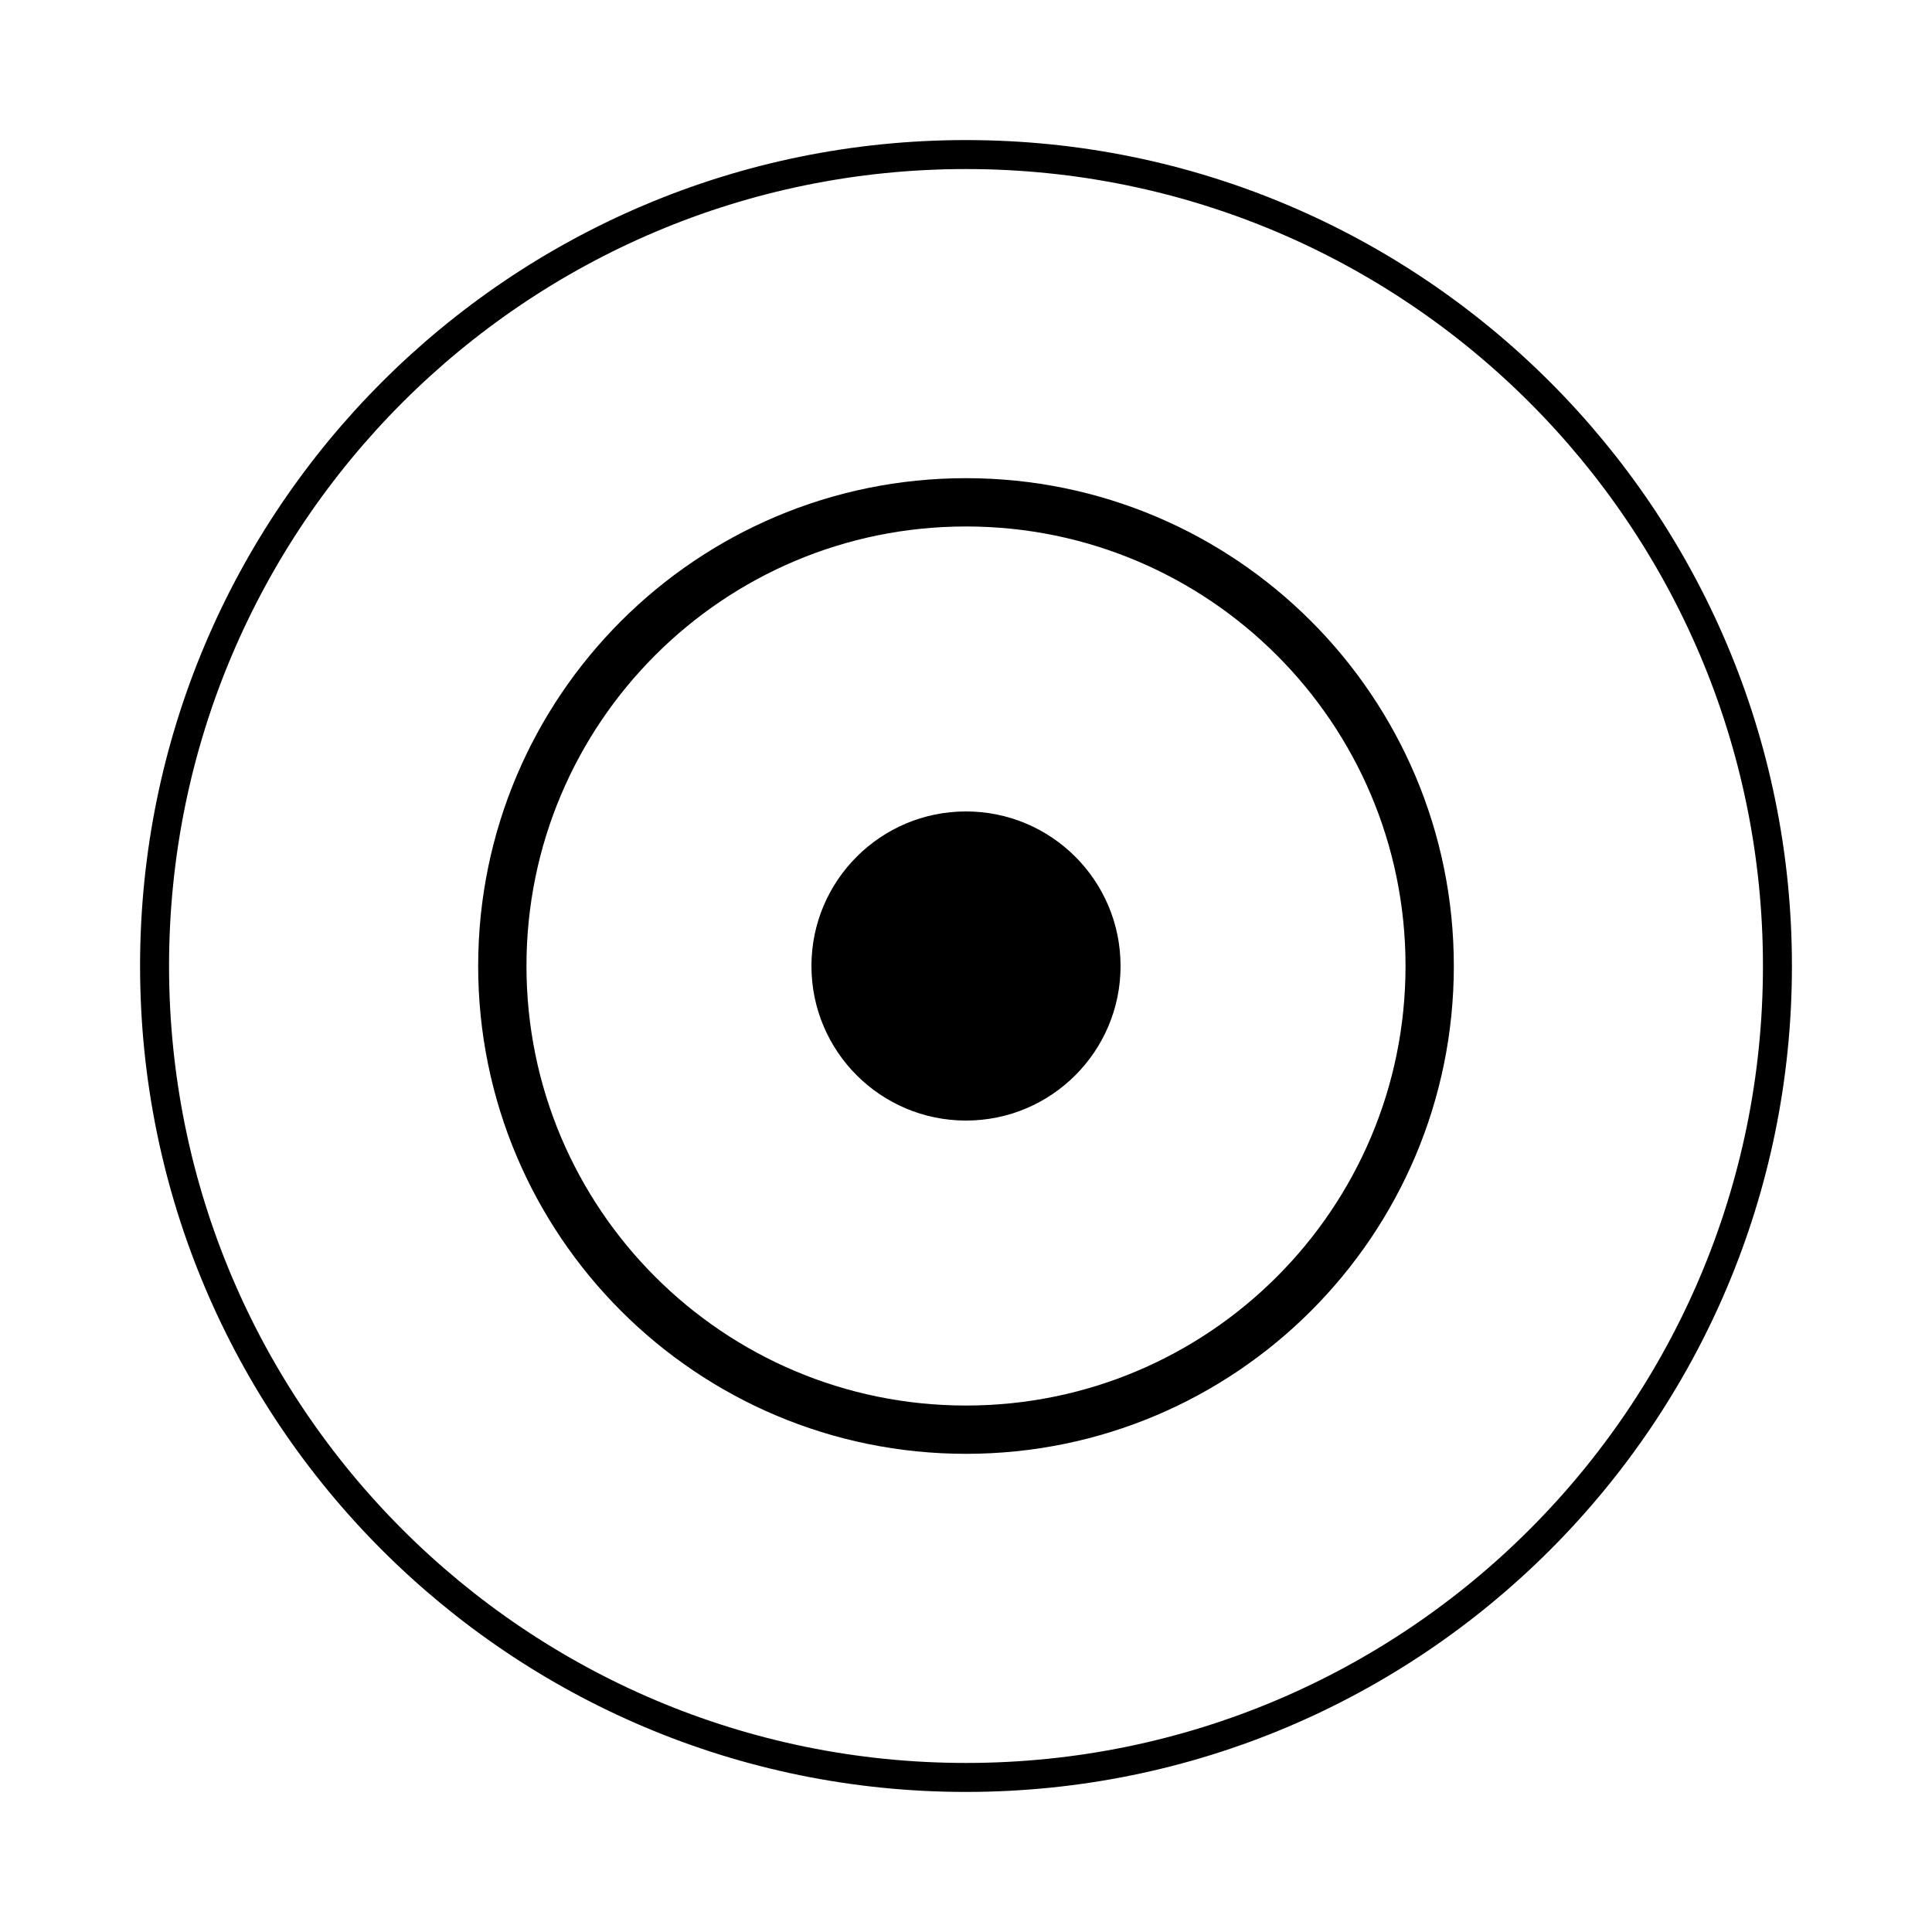
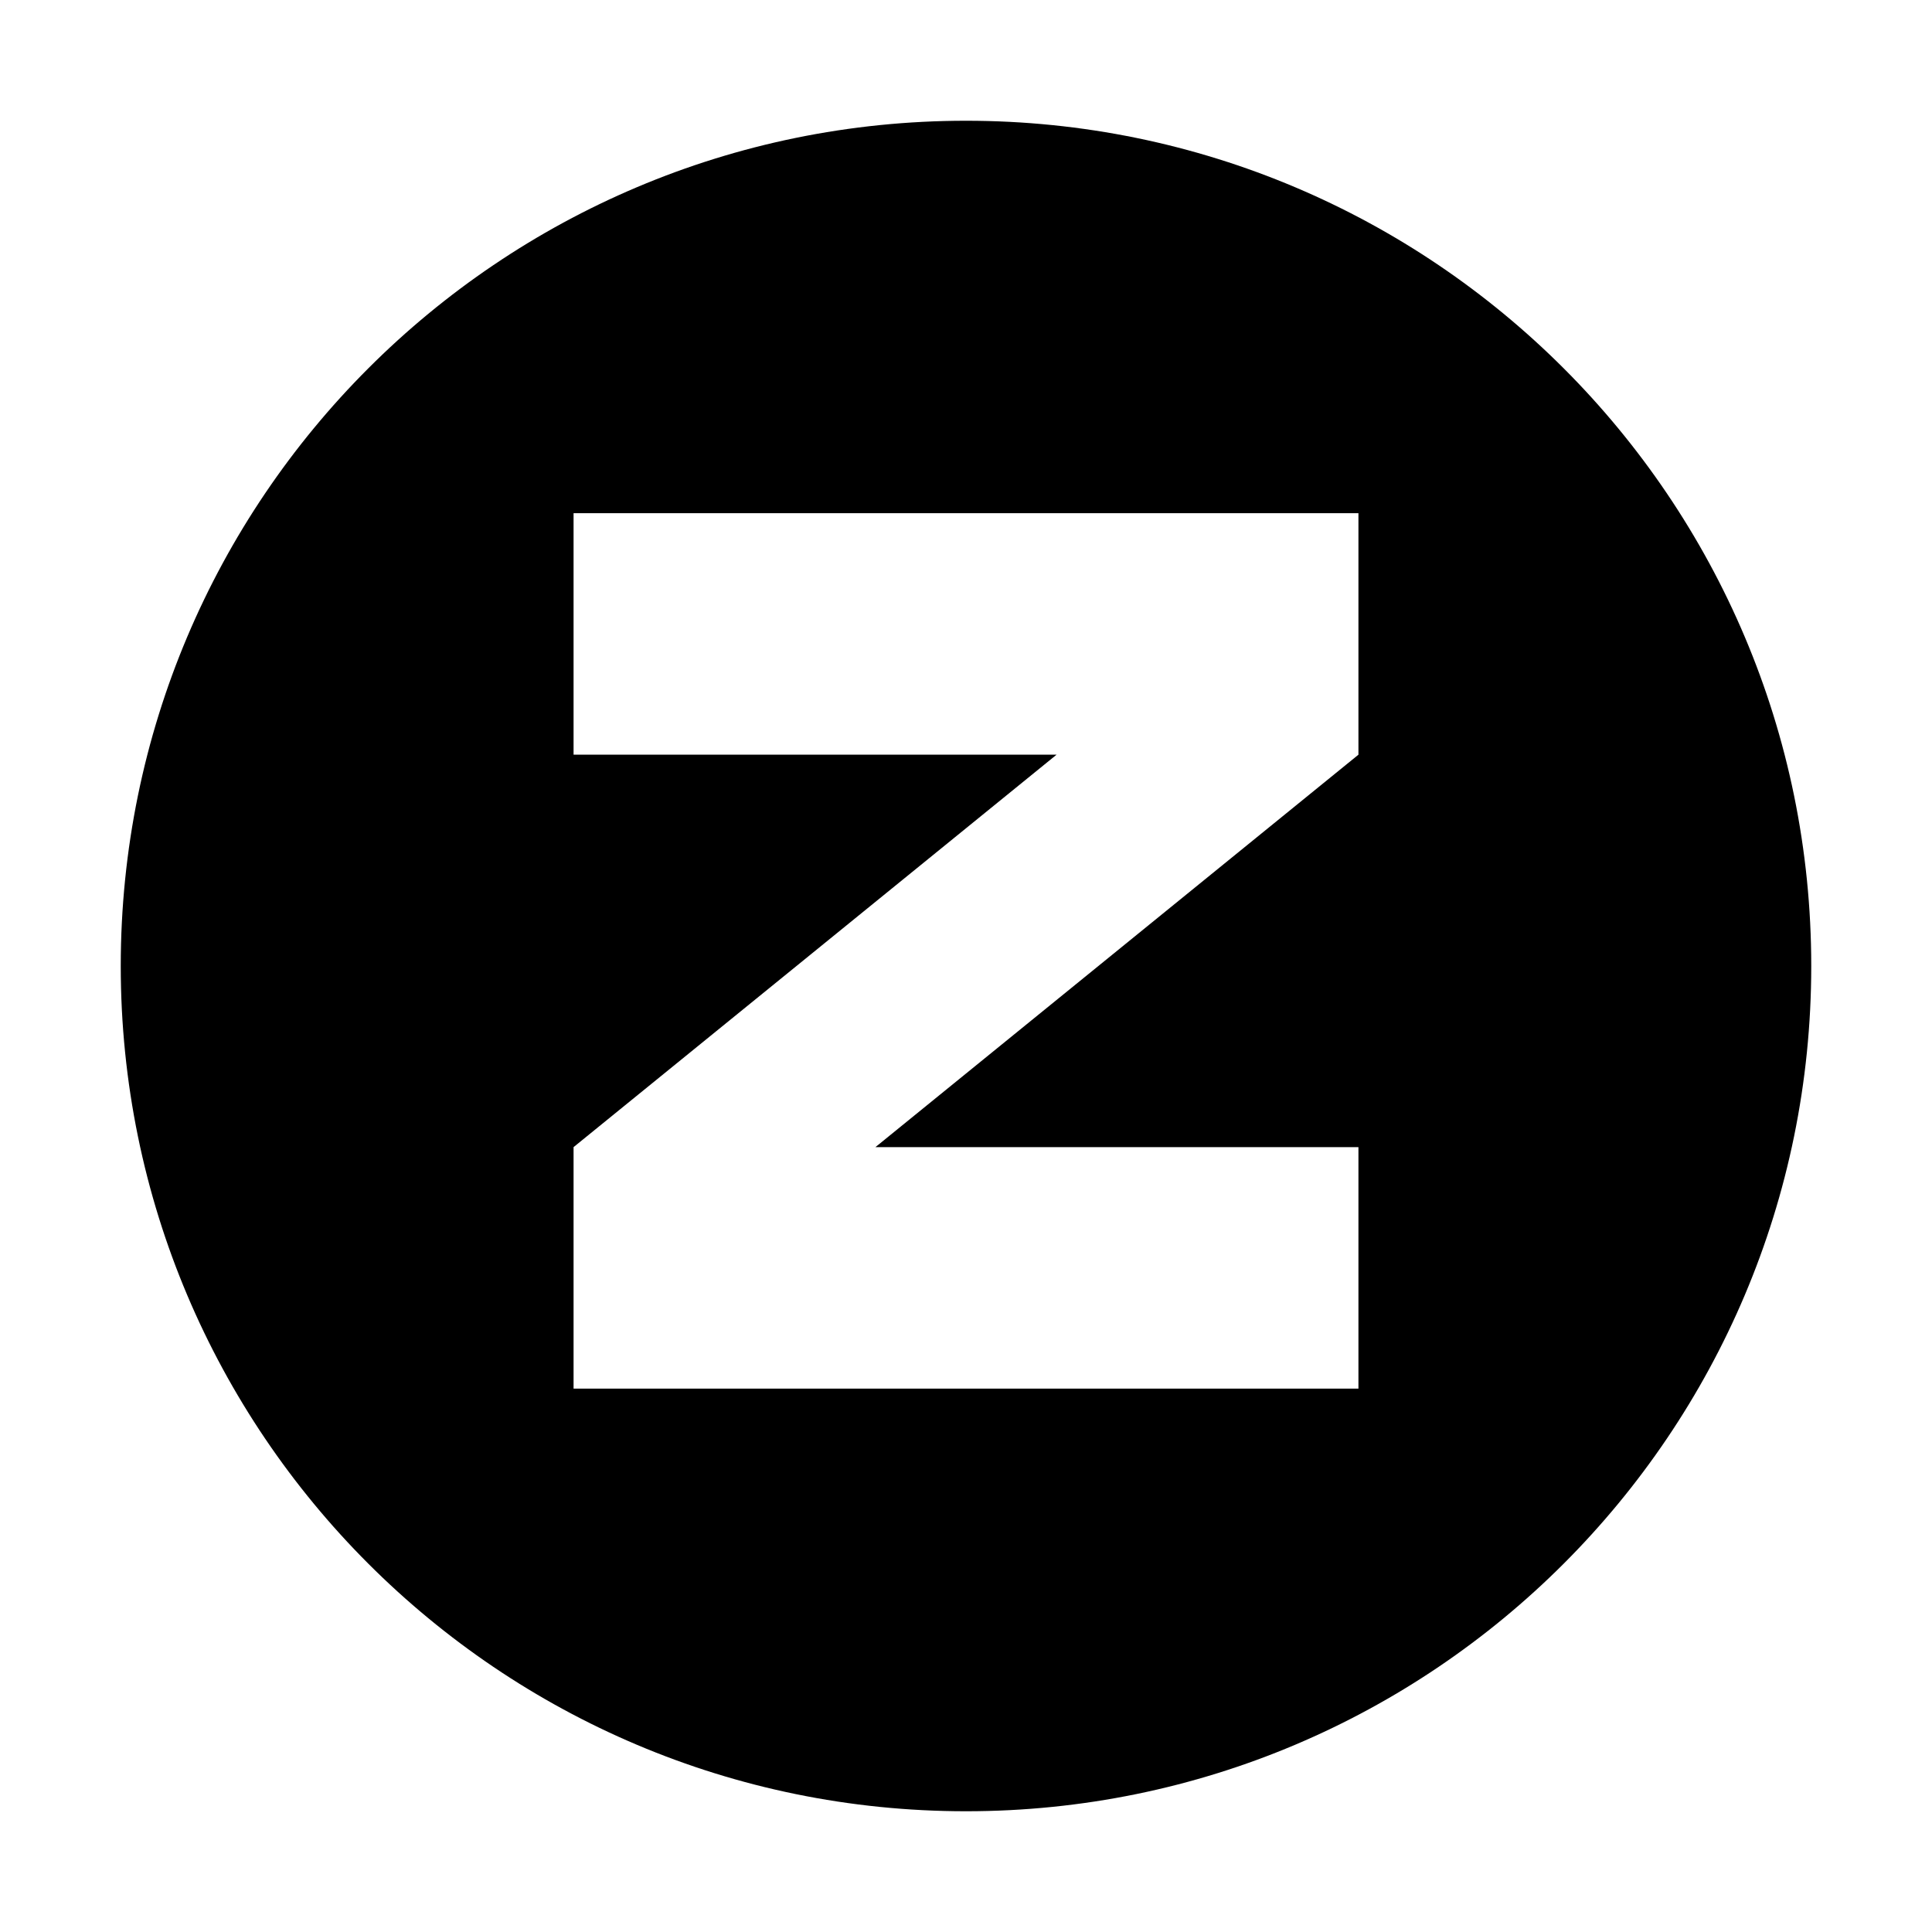
- <svg xmlns="http://www.w3.org/2000/svg" viewBox="0 0 100 100" fill="none">
-   <circle cx="50" cy="50" r="42" stroke="currentColor" stroke-width="1.5" fill="none" />
-   <circle cx="50" cy="50" r="24" stroke="currentColor" stroke-width="2.5" fill="none" />
-   <circle cx="50" cy="50" r="8" fill="currentColor" />
+ <svg xmlns="http://www.w3.org/2000/svg" viewBox="0 0 64 64" fill="none">
+   <path fill="currentColor" fill-rule="evenodd" d="M32 4c15.464 0 28 12.536 28 28S47.464 60 32 60 4 47.464 4 32 16.536 4 32 4Zm-13 13h26v8L29 38h16v8H19v-8l16-13H19z" />
</svg>
